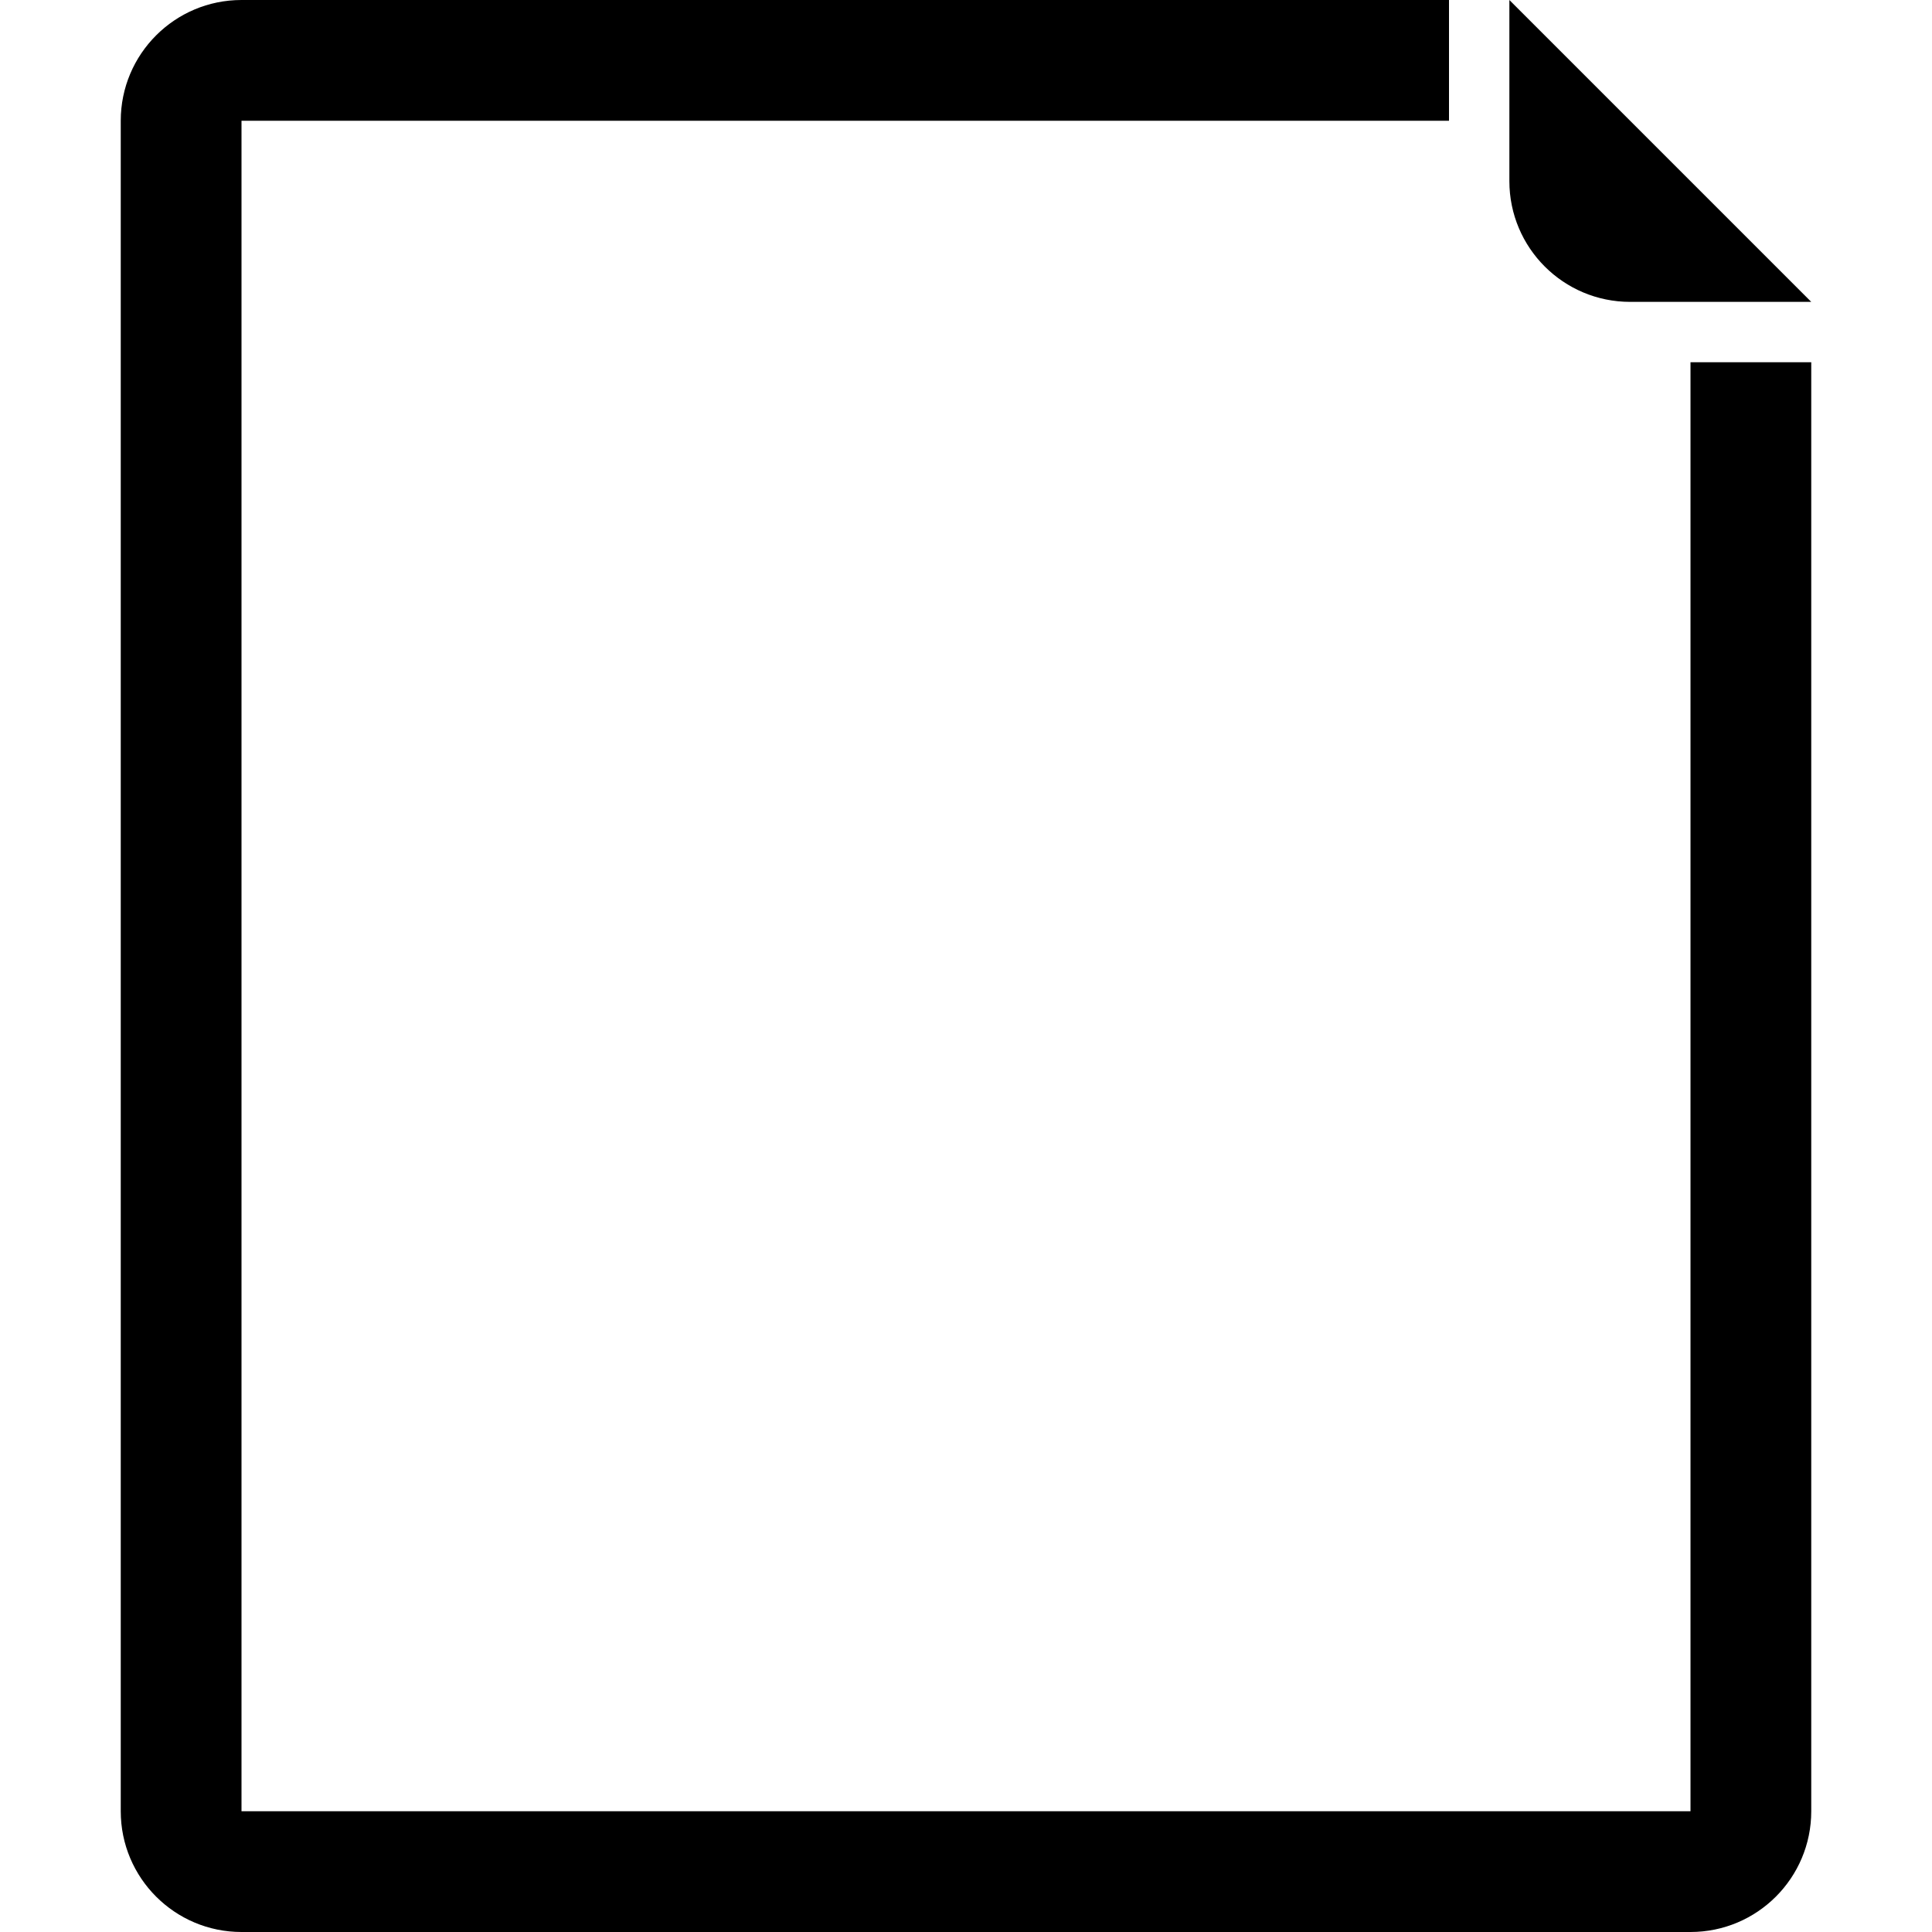
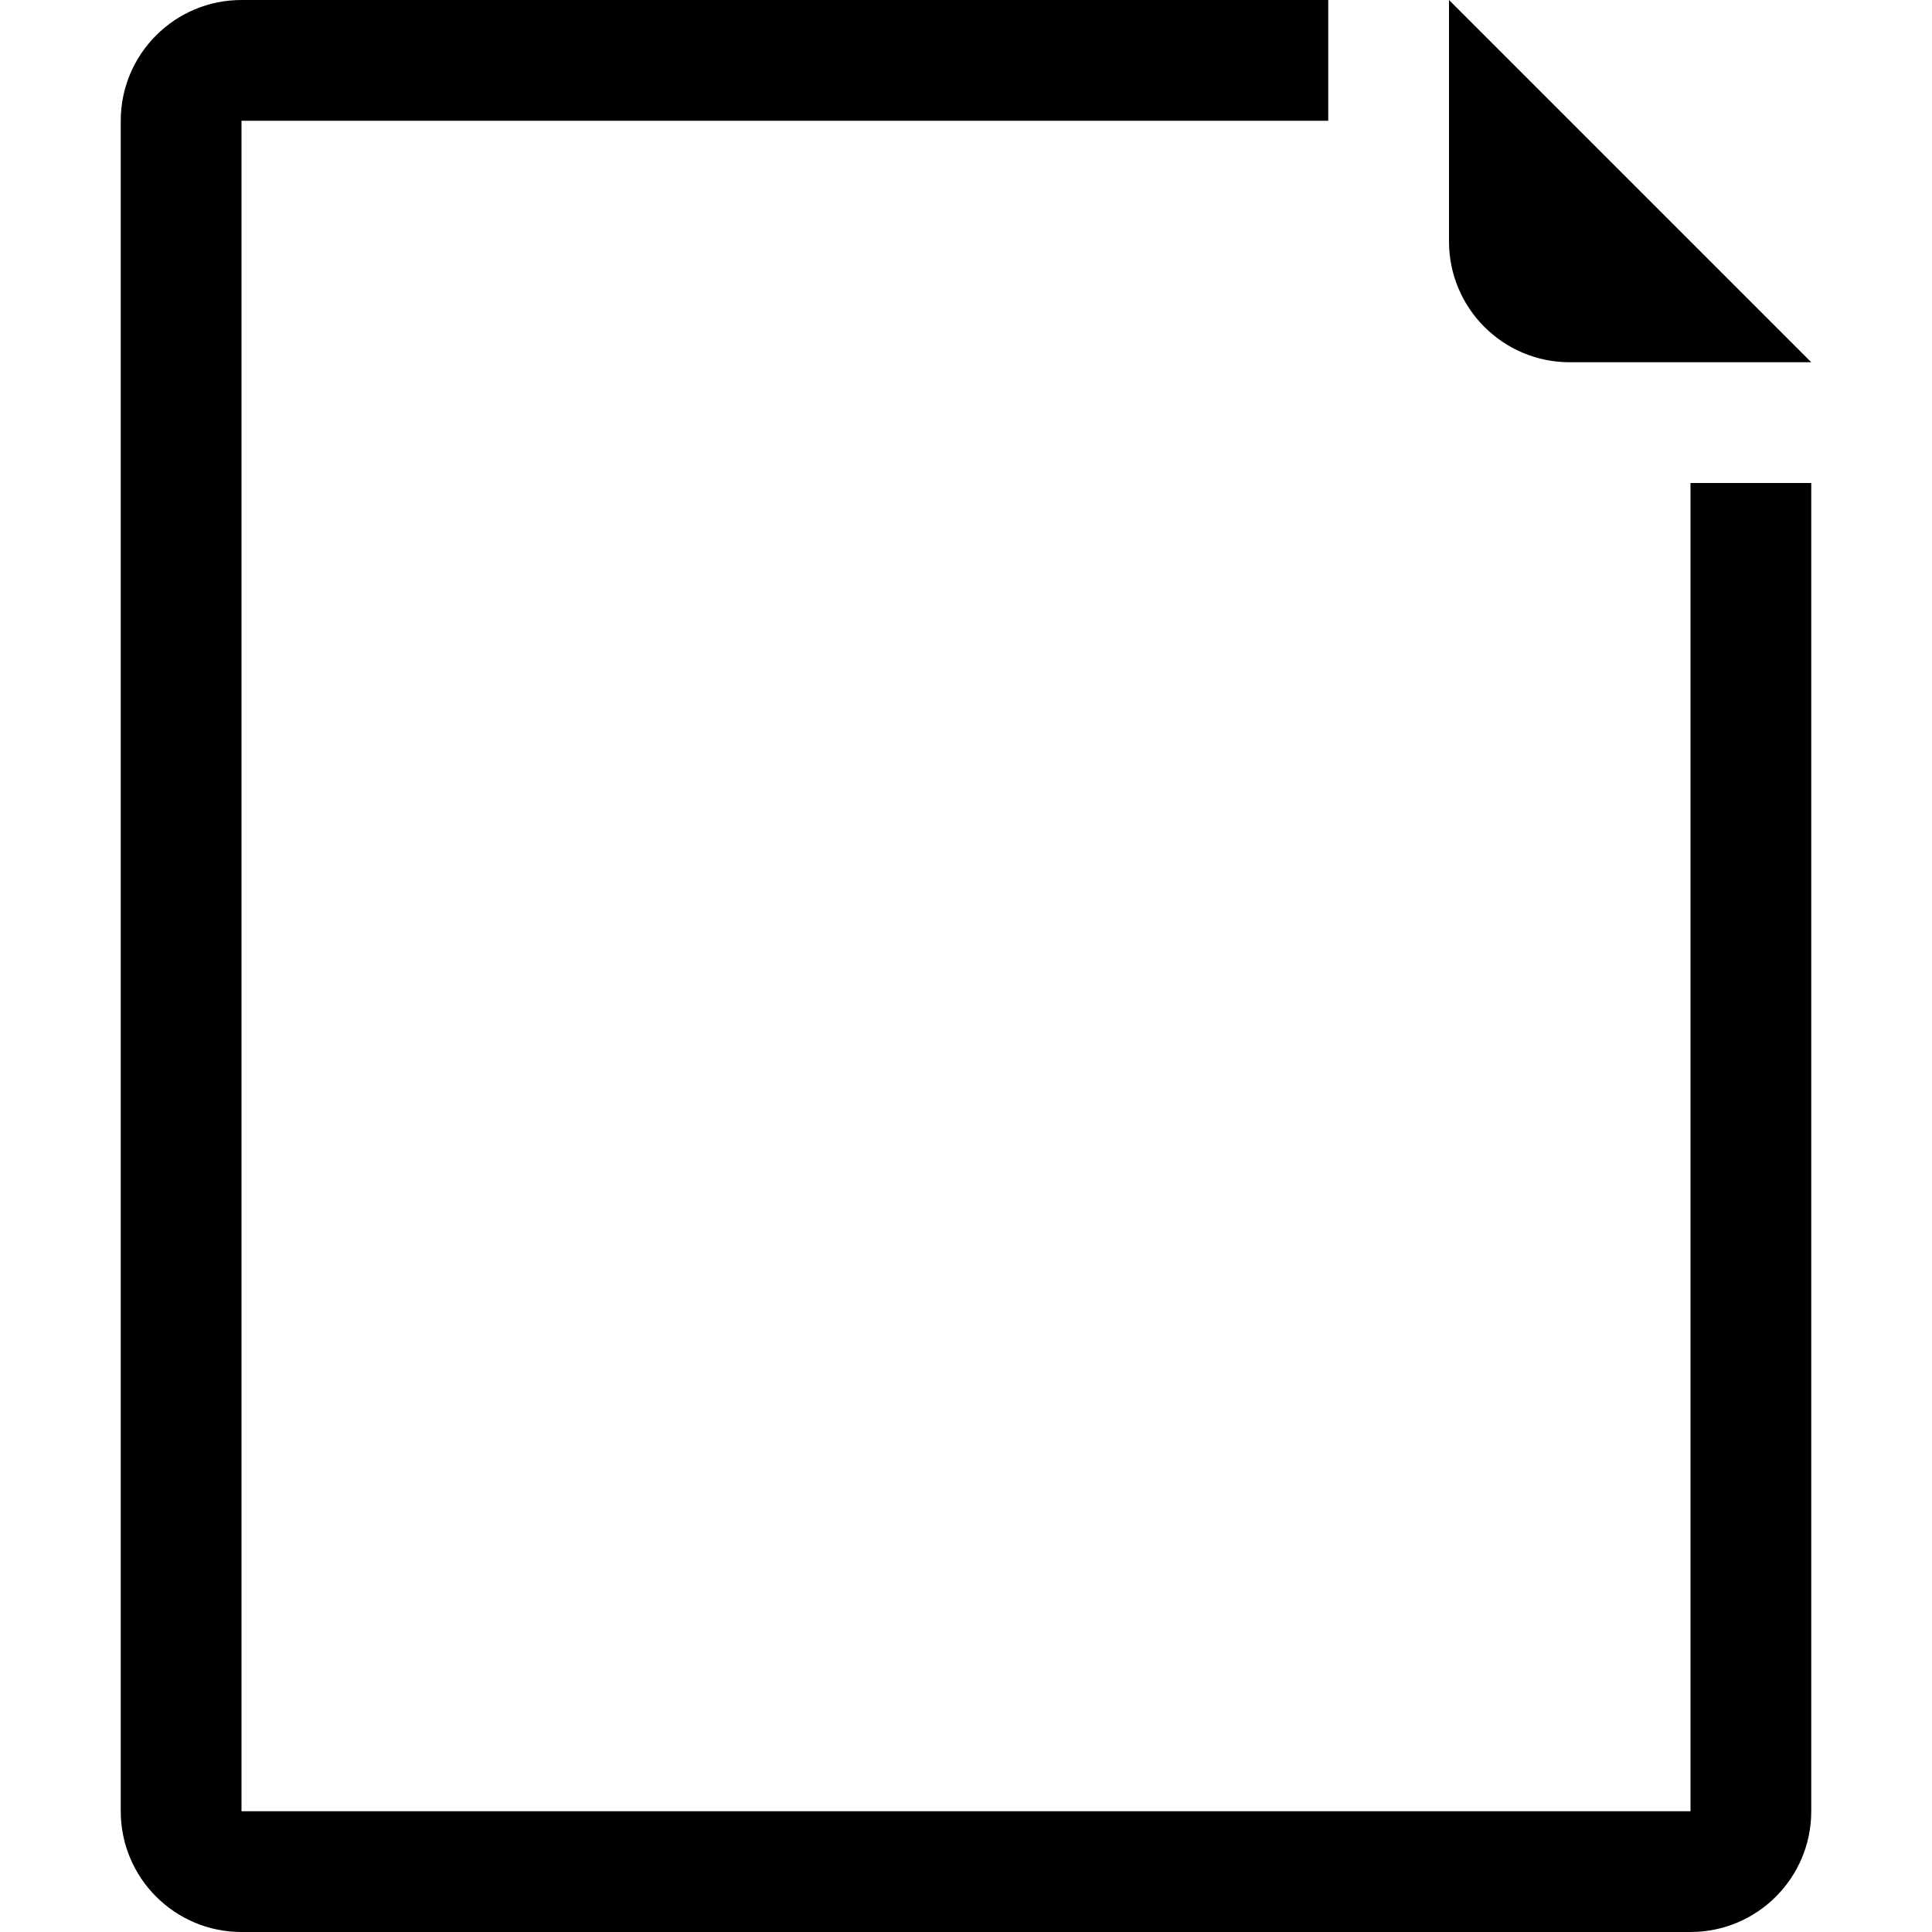
- <svg xmlns="http://www.w3.org/2000/svg" viewBox="0 0 32 32">
+ <svg xmlns="http://www.w3.org/2000/svg" viewBox="0 0 16 16">
  <g>
-     <path d="M28,6V30H4V2H24V0H4A2,2,0,0,0,2,2V30a2,2,0,0,0,2,2H28a2,2,0,0,0,2-2V6Z" />
-     <path d="M25,0V3a2,2,0,0,0,2,2h3Z" />
+     <path d="M14,15H2V1h9V0H2A1,1,0,0,0,1,1V15a1,1,0,0,0,1,1H14a1,1,0,0,0,1-1V4H14Z" />
+     <path d="M15,3H13a1,1,0,0,1-1-1V0Z" />
  </g>
</svg>
